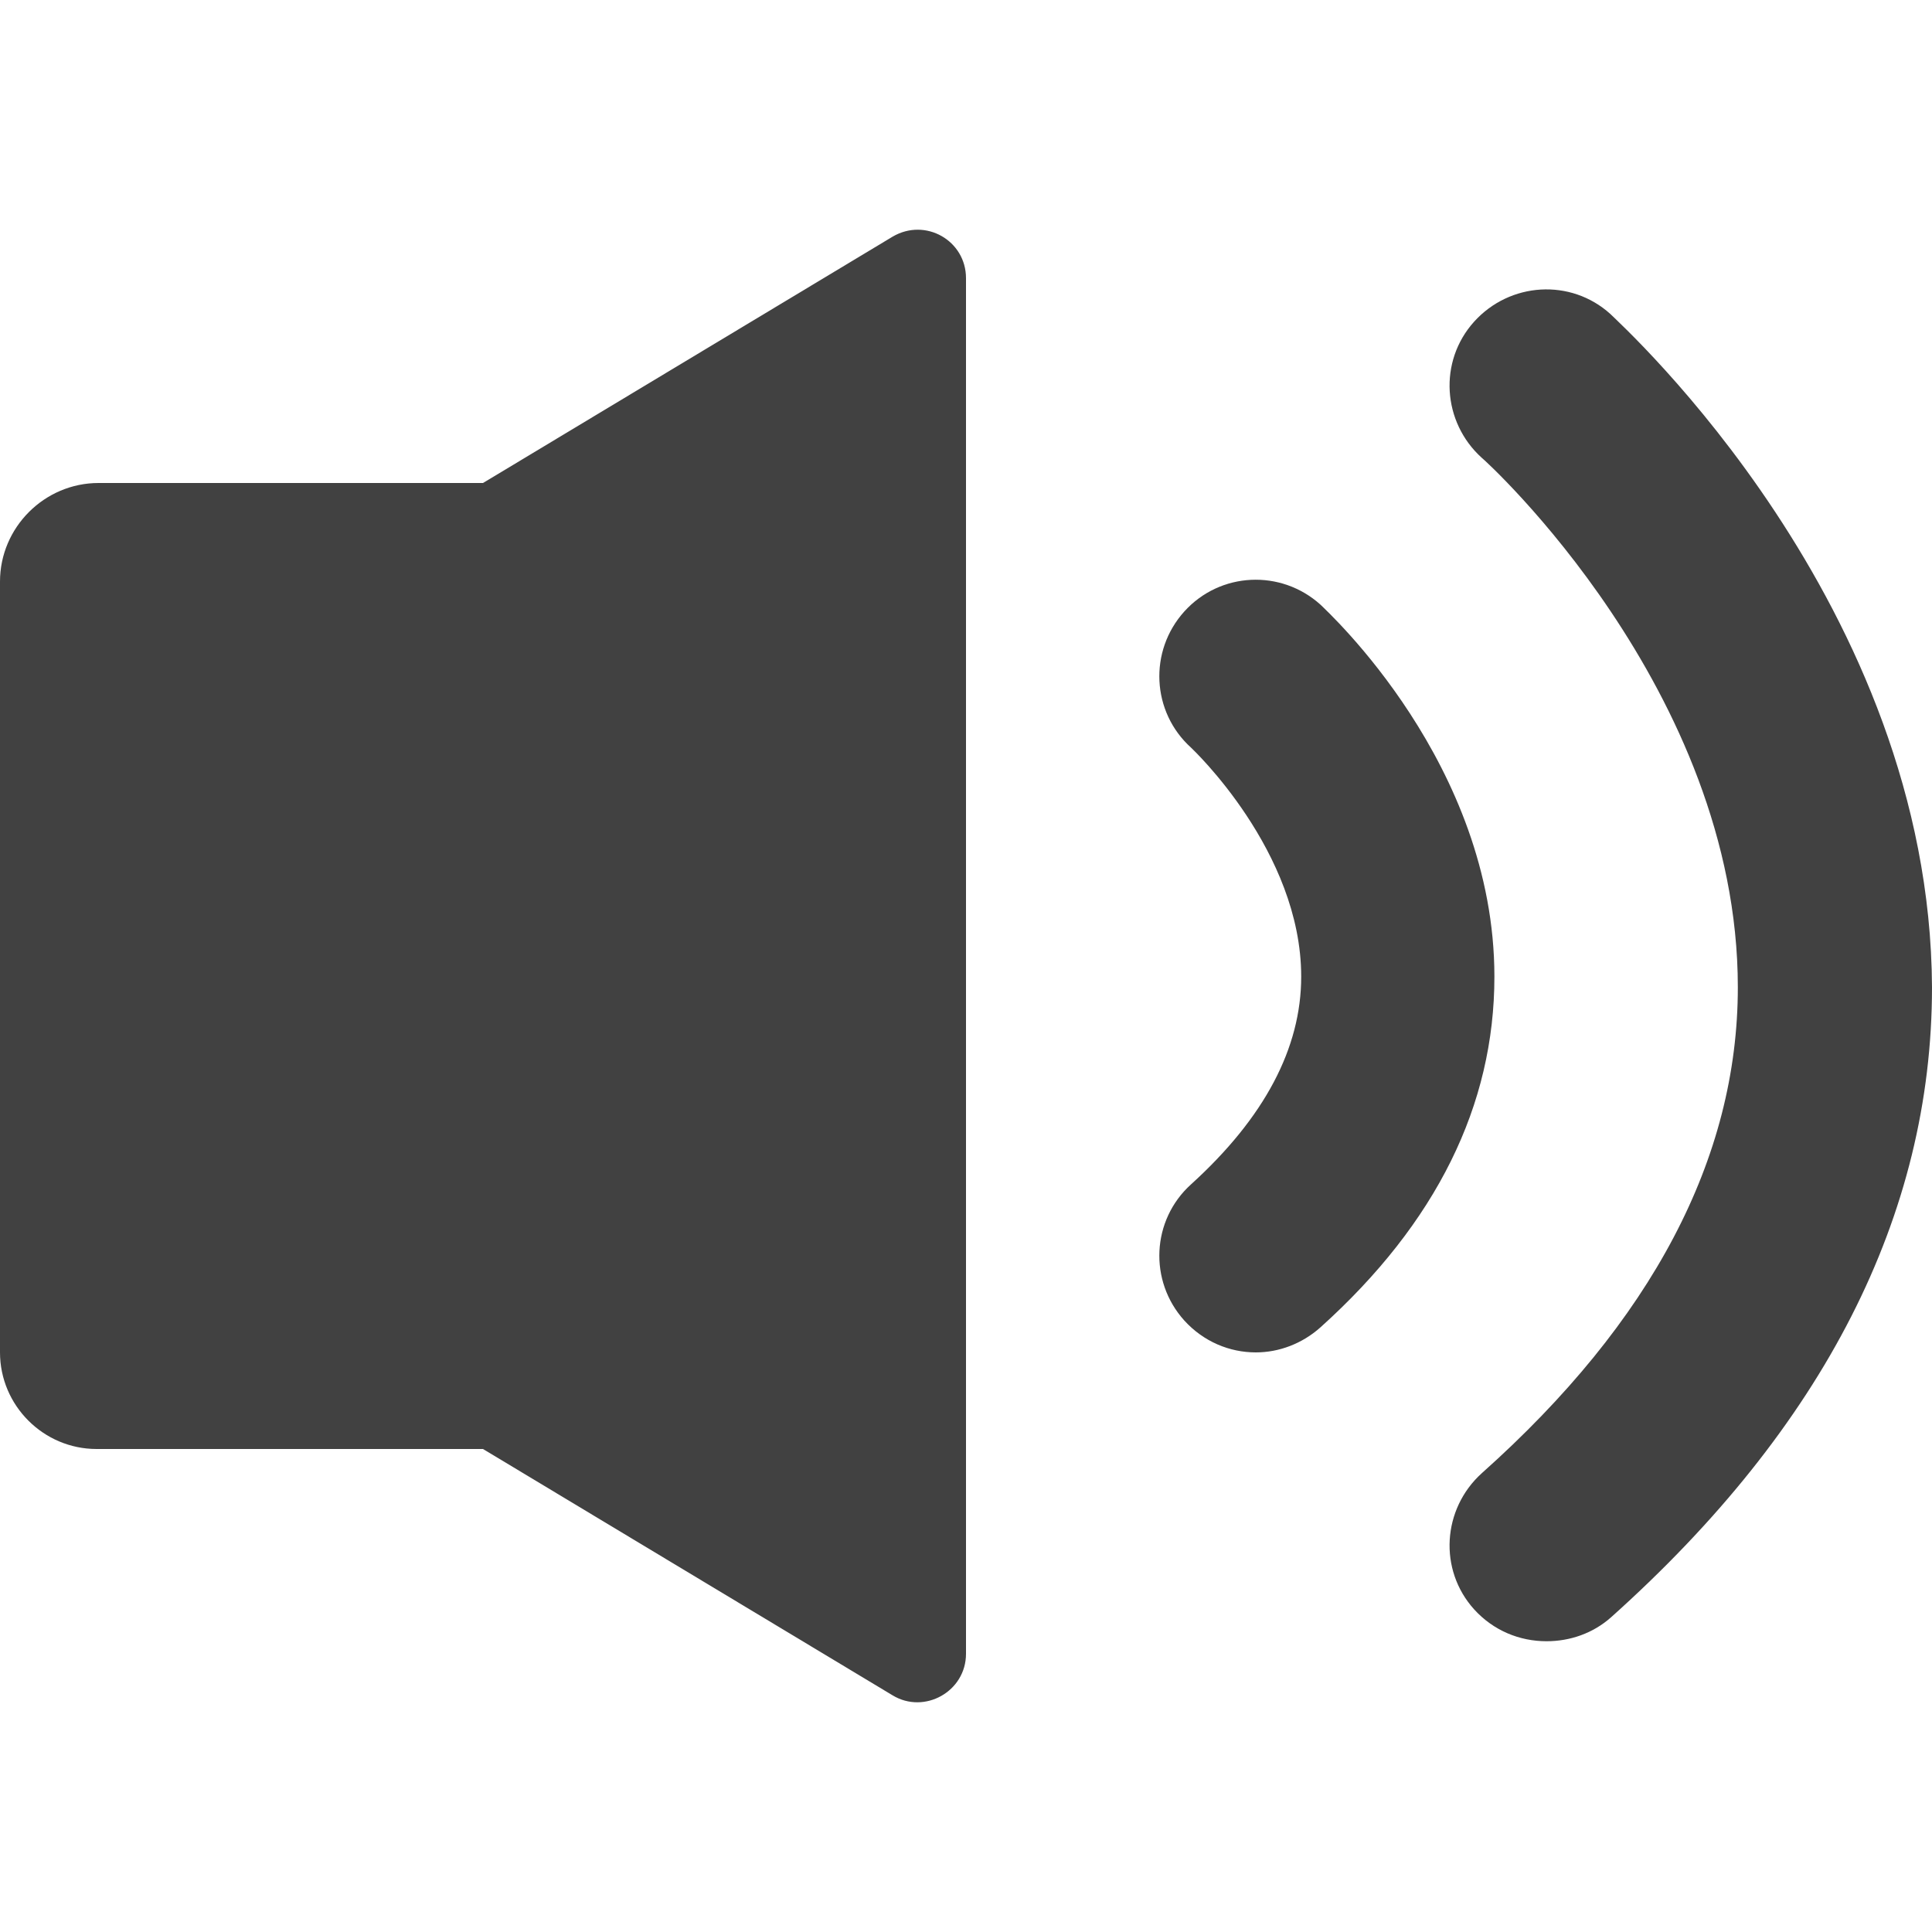
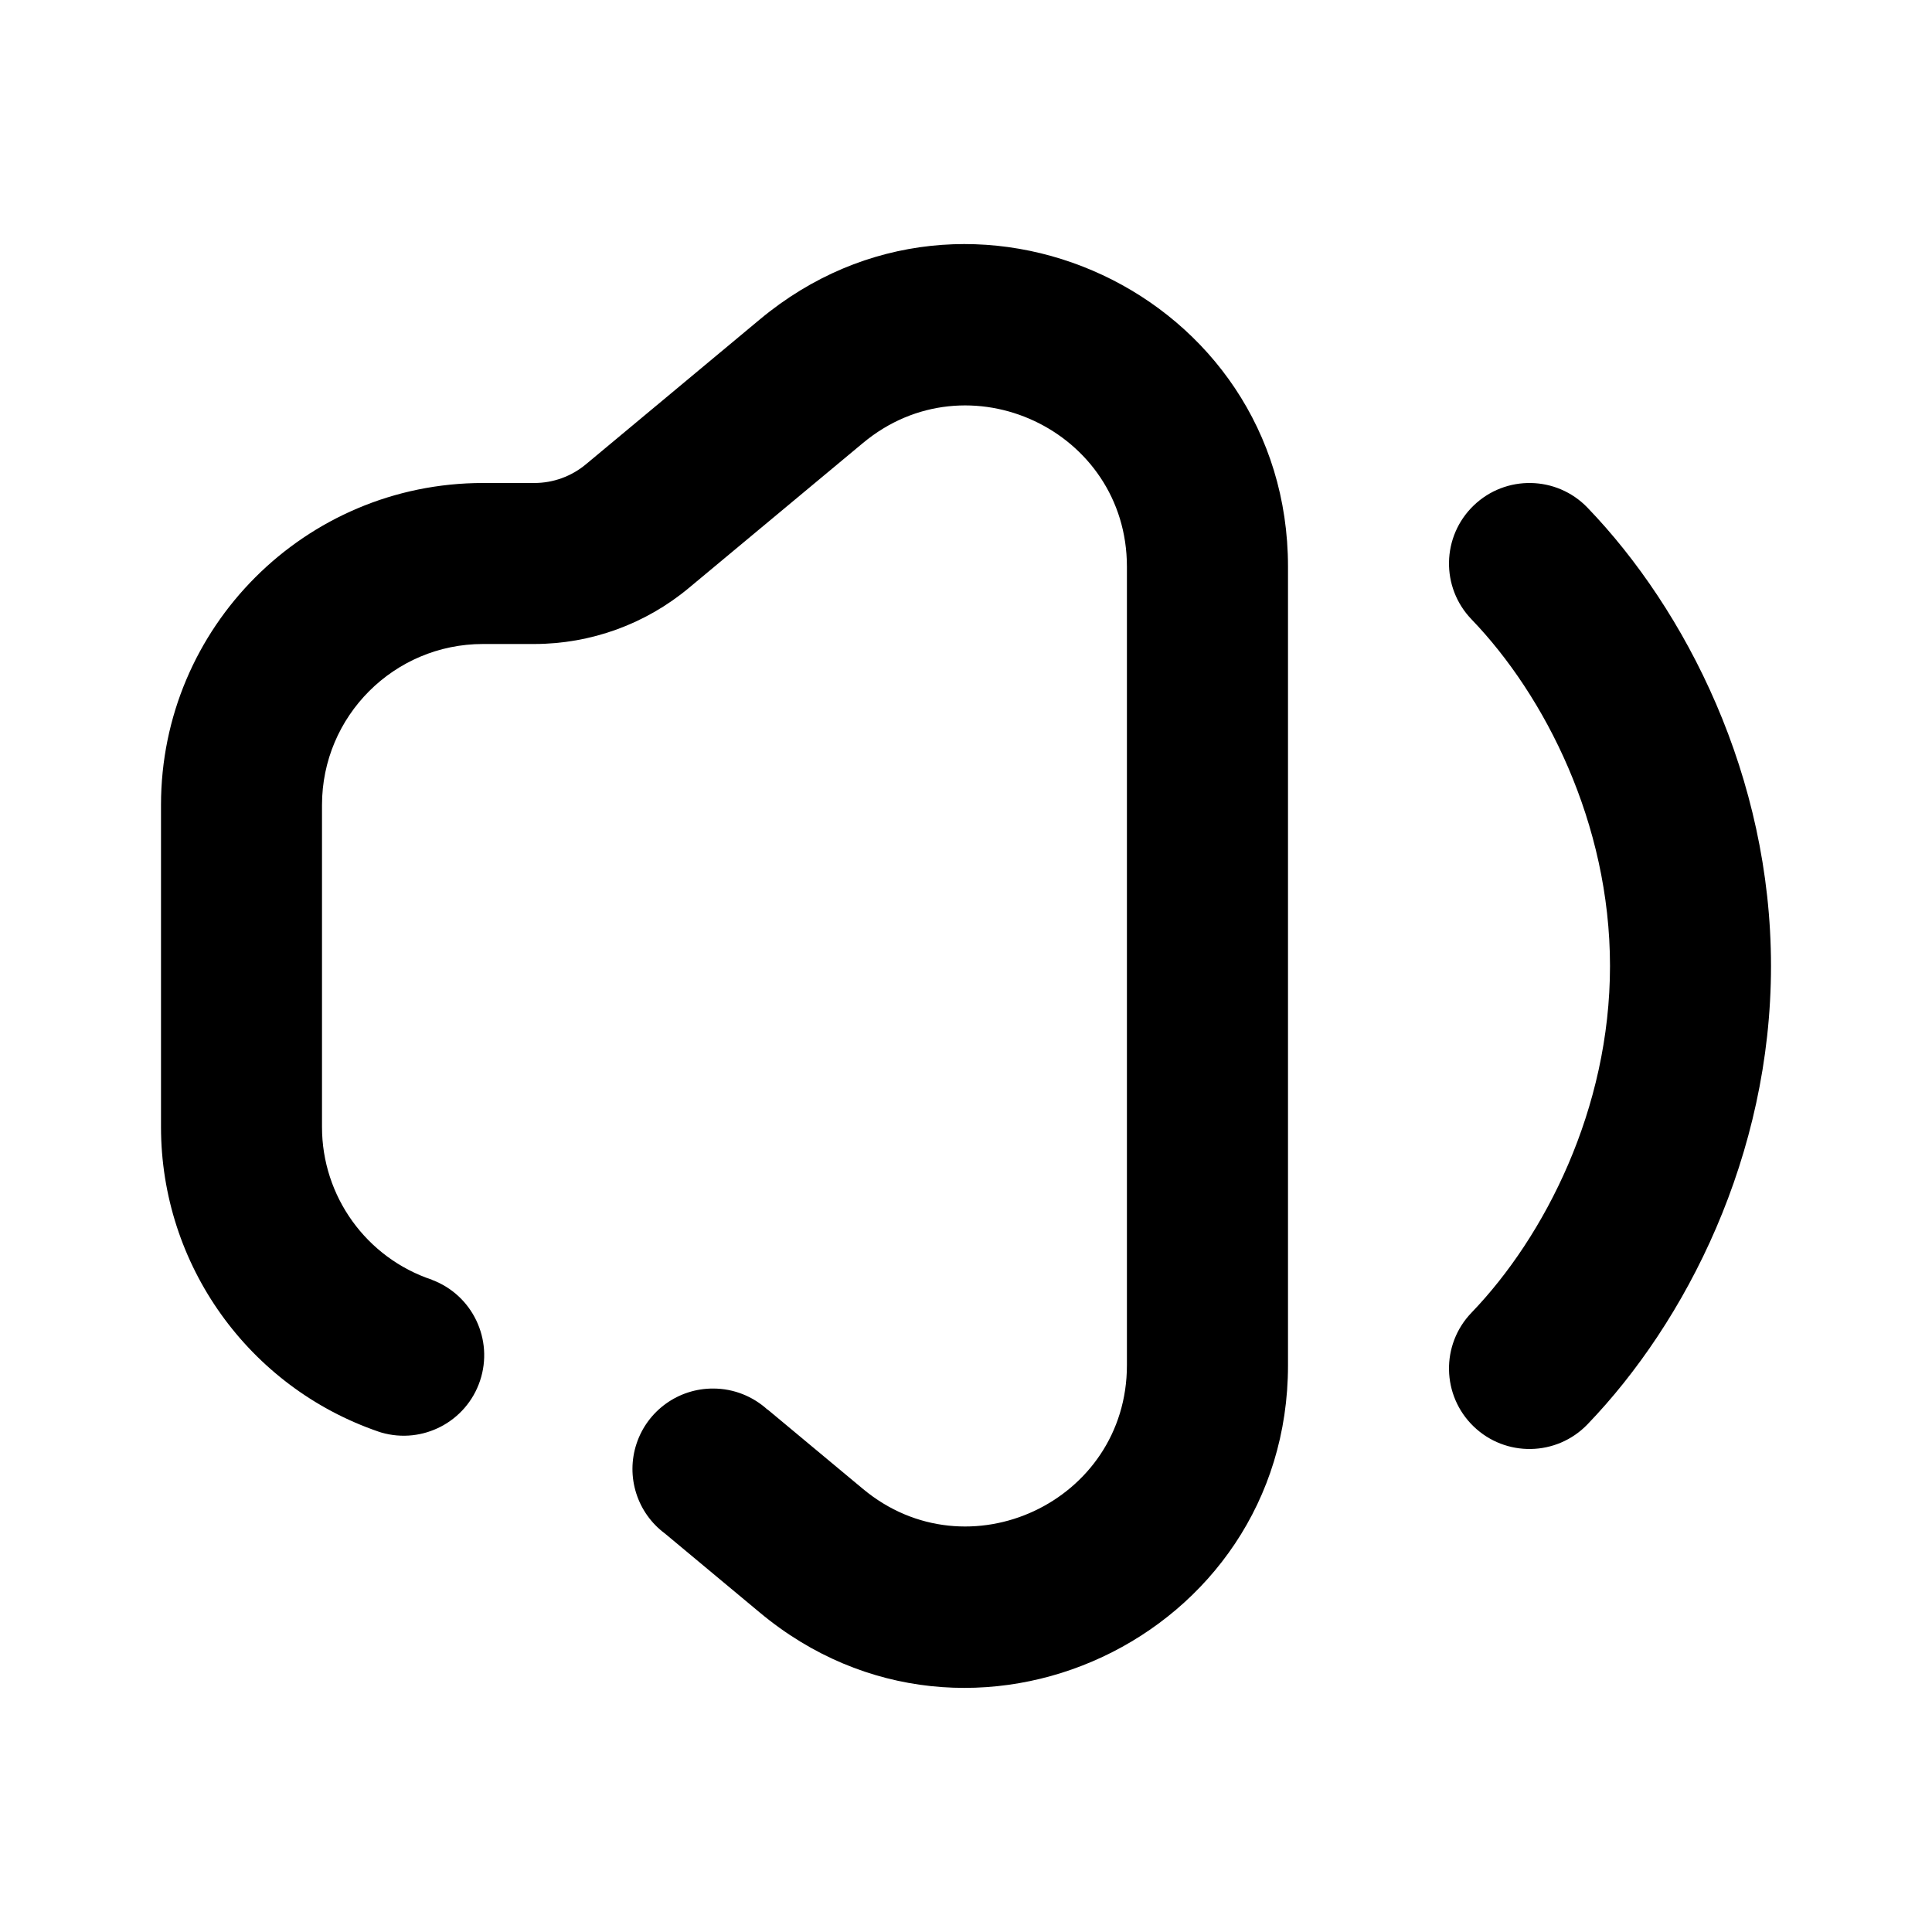
- <svg xmlns="http://www.w3.org/2000/svg" t="1648101374262" class="icon" viewBox="0 0 1024 1024" version="1.1" p-id="7924" width="32" height="32">
-   <path d="M473.088 125.44L256 256H52.224C23.552 256 0 279.552 0 308.224V716.8c0 28.16 23.04 51.2 51.2 51.2h204.8l217.088 130.56c16.896 10.24 38.912-2.048 38.912-22.016V147.456c0-19.968-21.504-32.256-38.912-22.016zM699.904 320.512c-20.992-18.944-53.248-17.408-72.192 3.584-18.944 20.992-17.408 53.248 3.584 72.192 0.512 0.512 58.368 54.784 58.368 121.344 0 37.888-19.456 74.752-58.368 110.08-20.992 18.944-22.528 51.2-3.584 72.192 10.24 11.264 24.064 16.896 37.888 16.896 12.288 0 24.576-4.608 34.304-13.312 61.44-55.296 92.16-117.76 92.16-185.856 0-112.64-88.576-193.536-92.16-197.12z" fill="#414141" p-id="7925" />
-   <path d="M853.504 166.4c-20.992-18.944-53.248-16.896-72.192 4.096-18.944 20.992-16.896 53.248 4.096 72.192 1.536 1.024 135.68 122.88 135.68 280.576 0 90.624-45.568 177.152-135.68 257.536-20.992 18.944-23.04 51.2-4.096 72.192 10.24 11.264 24.064 16.896 38.4 16.896 12.288 0 24.576-4.096 34.304-12.8 112.64-100.864 169.984-212.992 169.984-333.824-1.024-202.752-163.84-350.208-170.496-356.864z" fill="#414141" p-id="7926" />
+ <svg xmlns="http://www.w3.org/2000/svg" t="1648713662595" class="icon" viewBox="0 0 1024 1024" version="1.1" p-id="1534" width="64" height="64">
+   <path d="M283.221 341.333H256a85.333 85.333 0 0 0-85.333 85.333v170.667a85.333 85.333 0 0 0 58.325 80.981v0.043a42.667 42.667 0 0 1-26.965 80.896l-1.195-0.384A170.752 170.752 0 0 1 85.333 597.333v-170.667a170.667 170.667 0 0 1 170.667-170.667h27.221a42.667 42.667 0 0 0 27.307-9.899l92.203-76.8C513.92 76.587 682.667 155.605 682.667 300.373v423.253c0 144.683-168.747 223.744-279.893 131.115L352.427 812.8a42.624 42.624 0 0 1 25.557-76.843c11.093 0 21.205 4.267 28.8 11.179l0.043-0.085 50.517 42.069c55.552 46.336 139.947 6.827 139.947-65.536V300.373c0-72.363-84.395-111.872-139.947-65.536l-92.245 76.8A128 128 0 0 1 283.264 341.333zM841.387 269.056a42.667 42.667 0 0 0-61.44 59.221C818.773 368.64 853.333 436.267 853.333 512s-34.56 143.36-73.387 183.723a42.667 42.667 0 0 0 61.44 59.221C893.611 700.672 938.667 612.48 938.667 512s-45.056-188.672-97.28-242.944z" p-id="1535" />
</svg>
